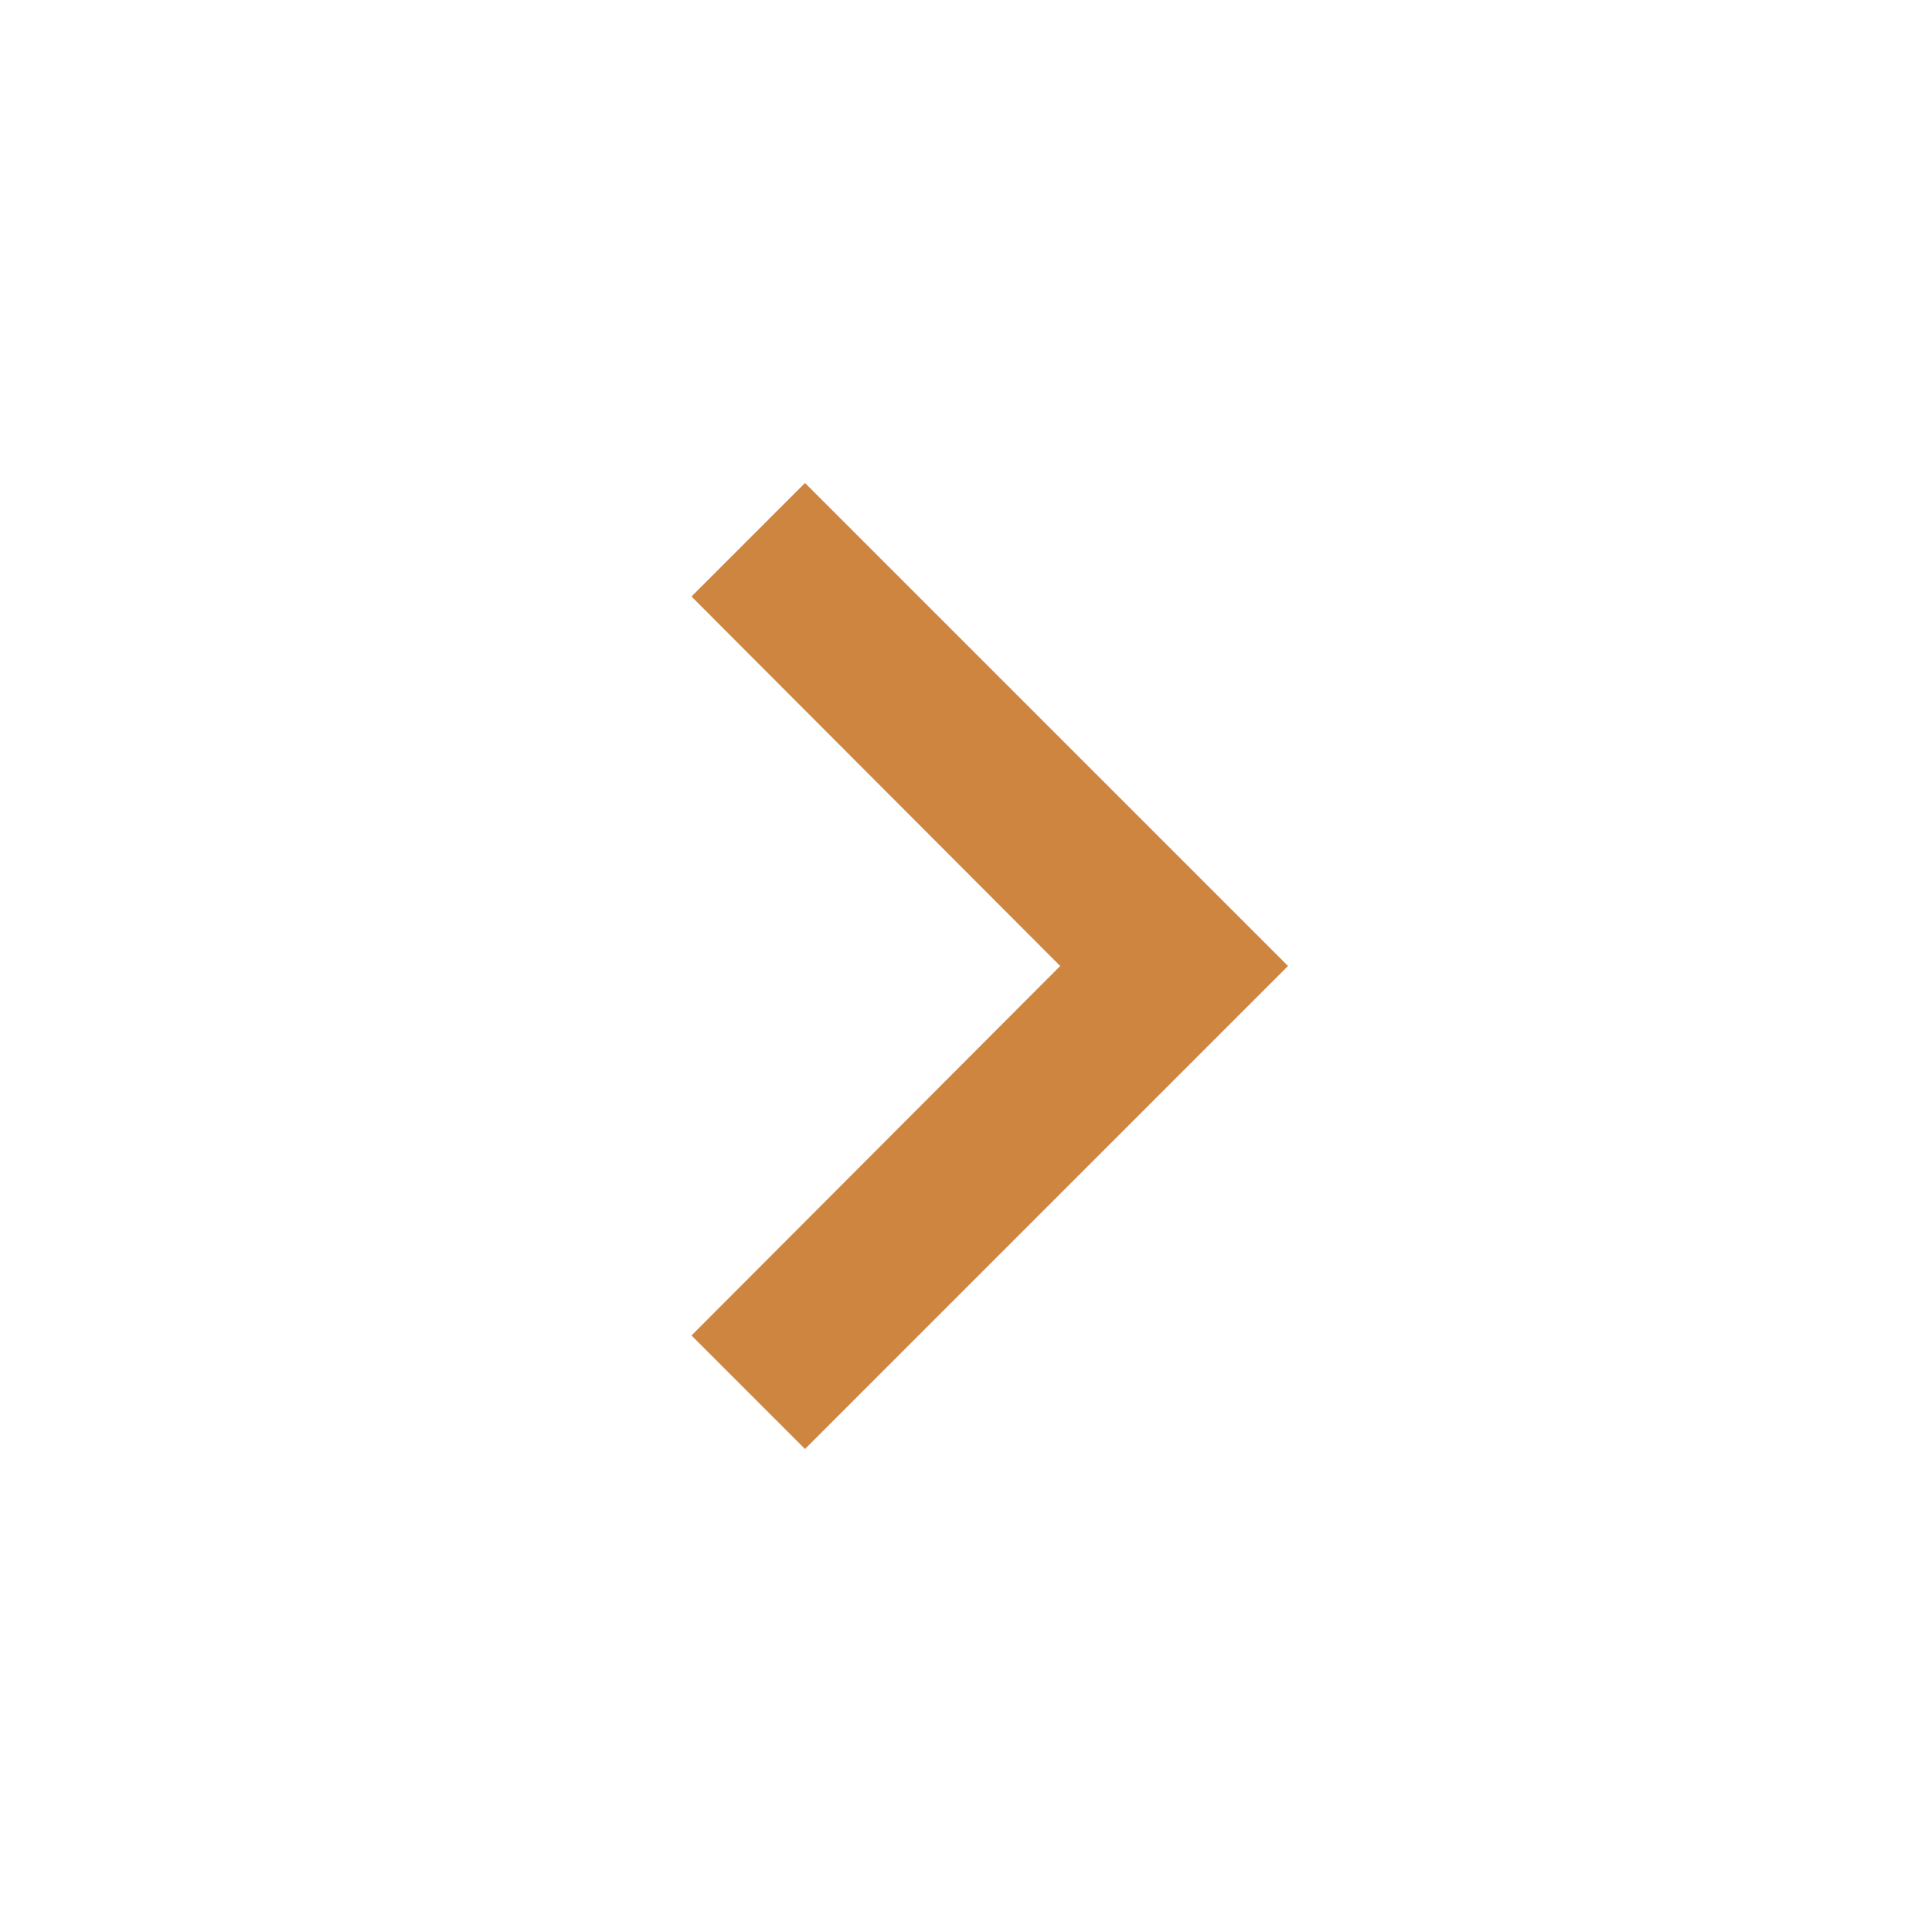
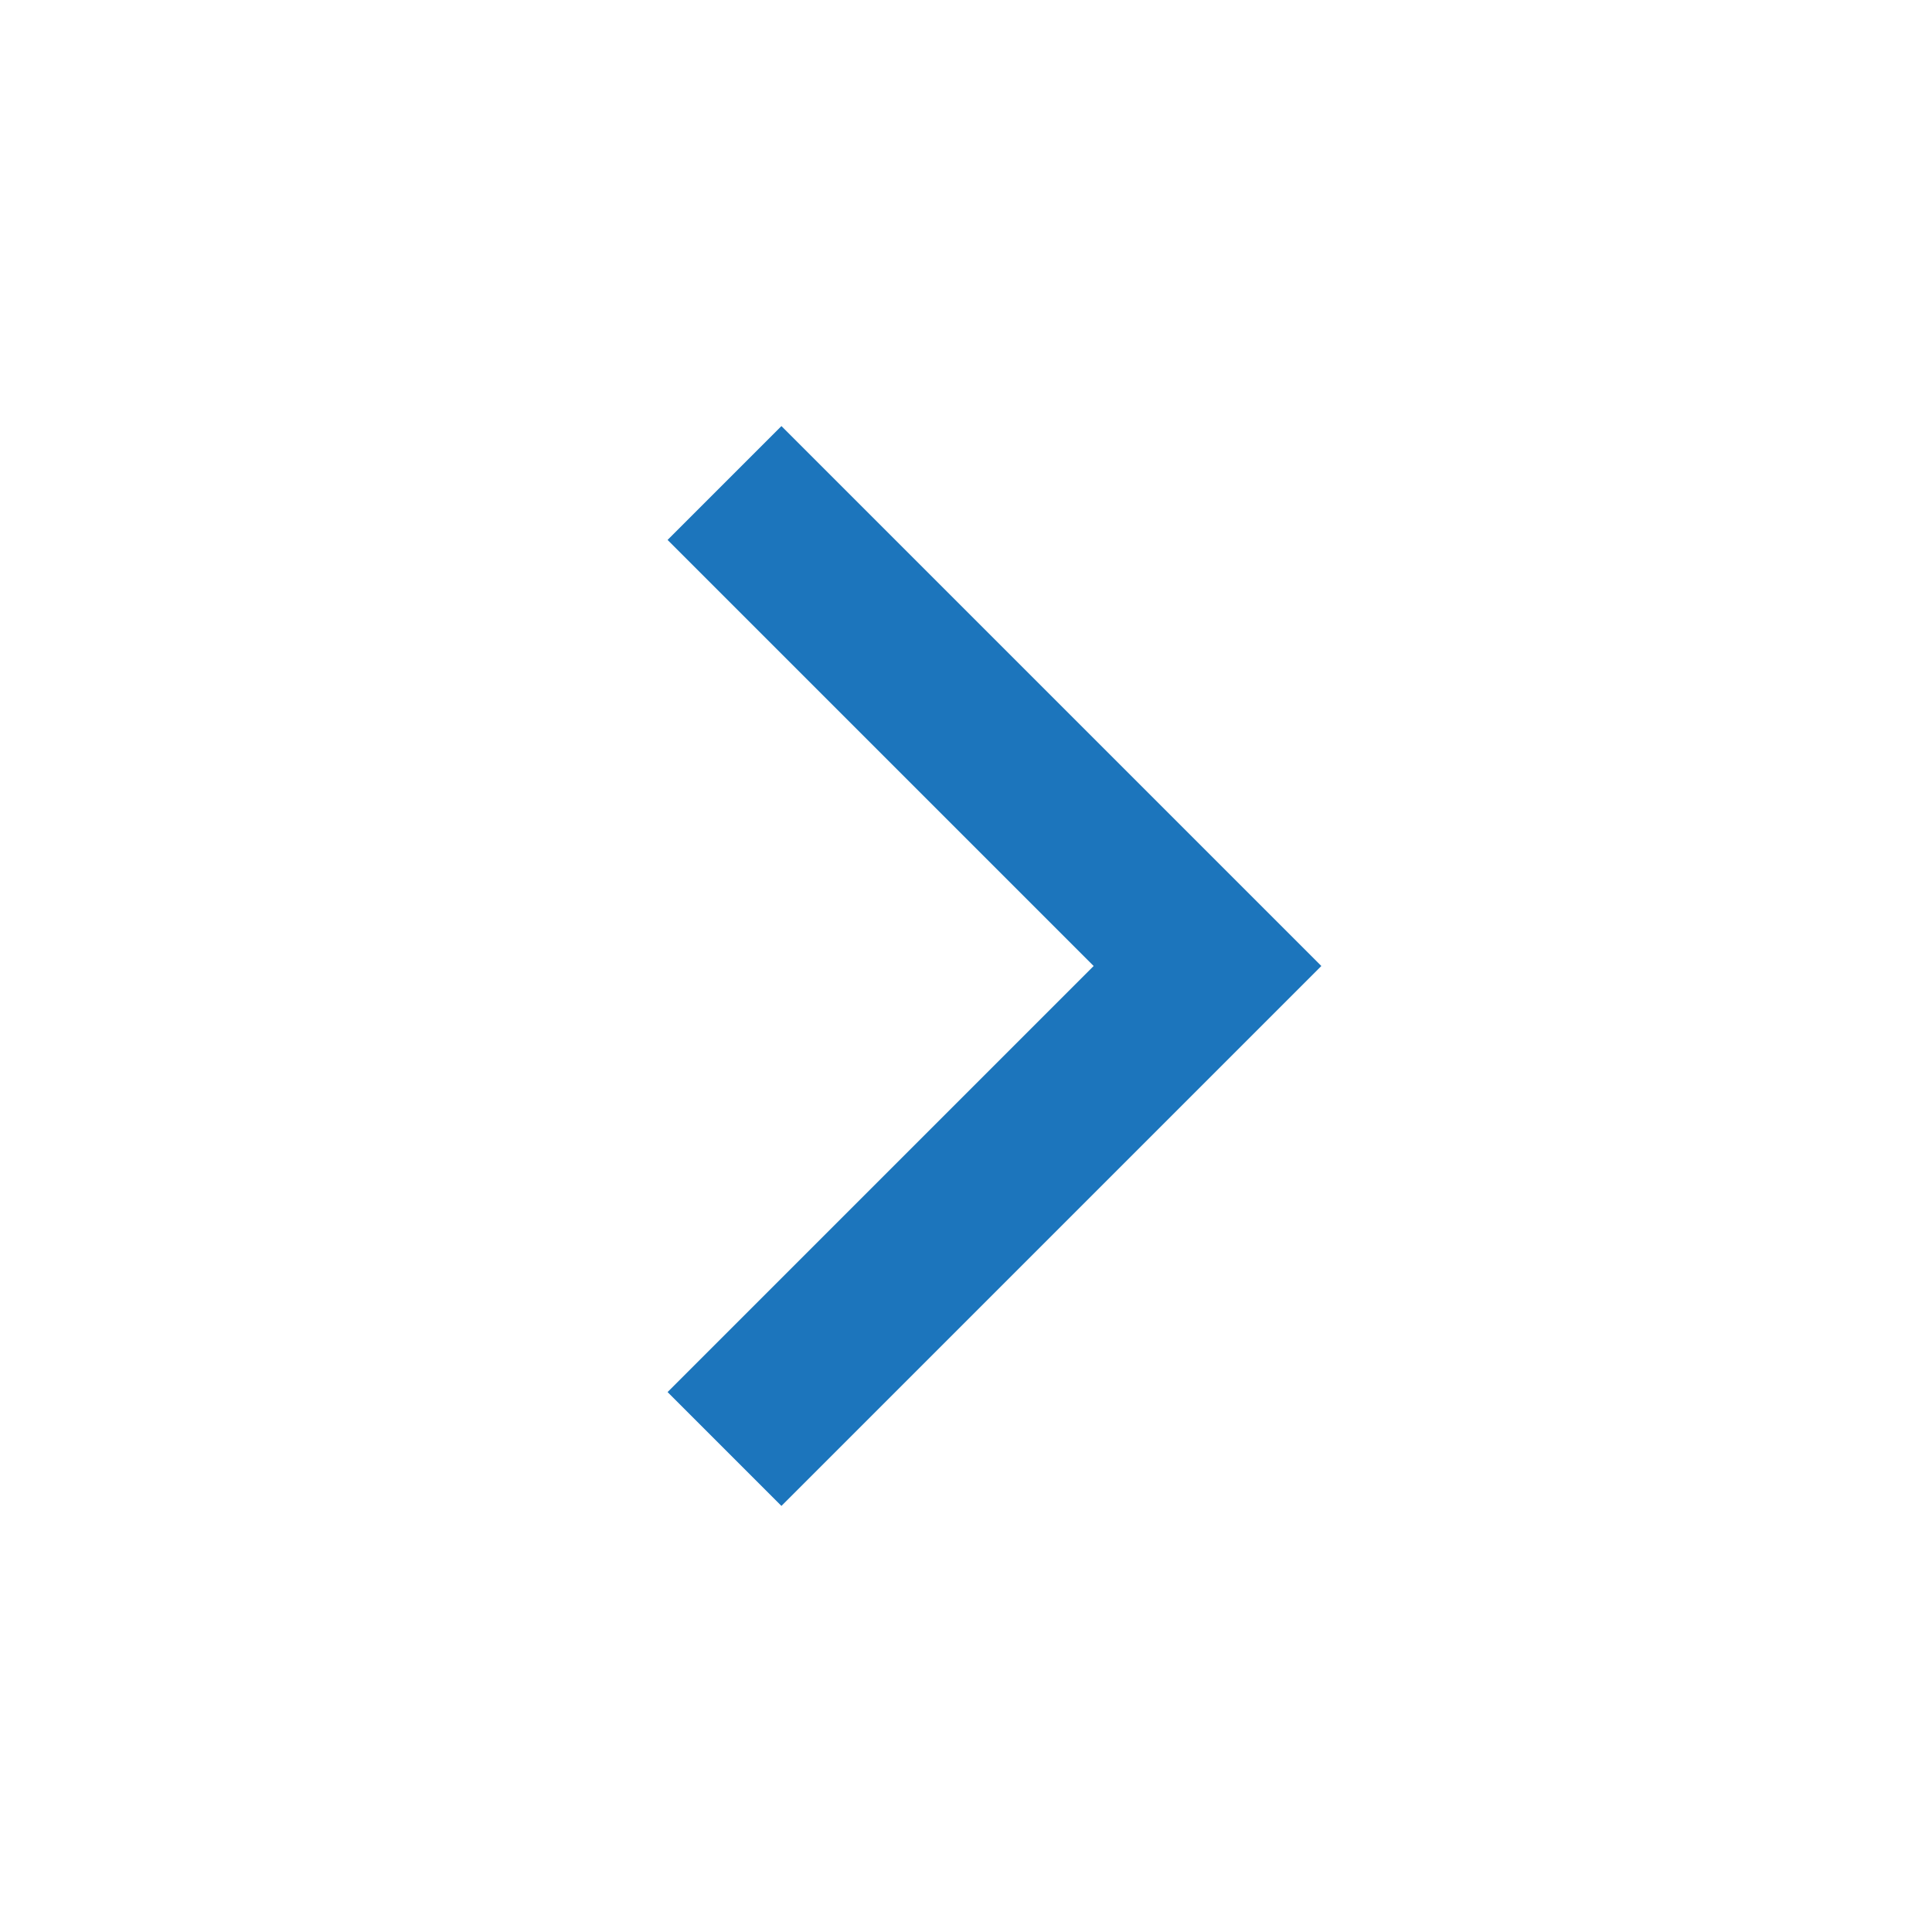
- <svg xmlns="http://www.w3.org/2000/svg" fill="#CD853F" height="24" viewBox="0 0 24 24" width="24">
-   <path d="M10 6L8.59 7.41 13.17 12l-4.58 4.59L10 18l6-6z" />
-   <path d="M0 0h24v24H0z" fill="none" />
+ <svg xmlns="http://www.w3.org/2000/svg" version="1.2" baseProfile="tiny" id="Layer_1" x="0px" y="0px" viewBox="0 0 24 24" xml:space="preserve">
+   <polyline fill="none" stroke="#1C75BC" stroke-width="2" stroke-miterlimit="10" points="9,6 15,12 9,18 " />
</svg>
